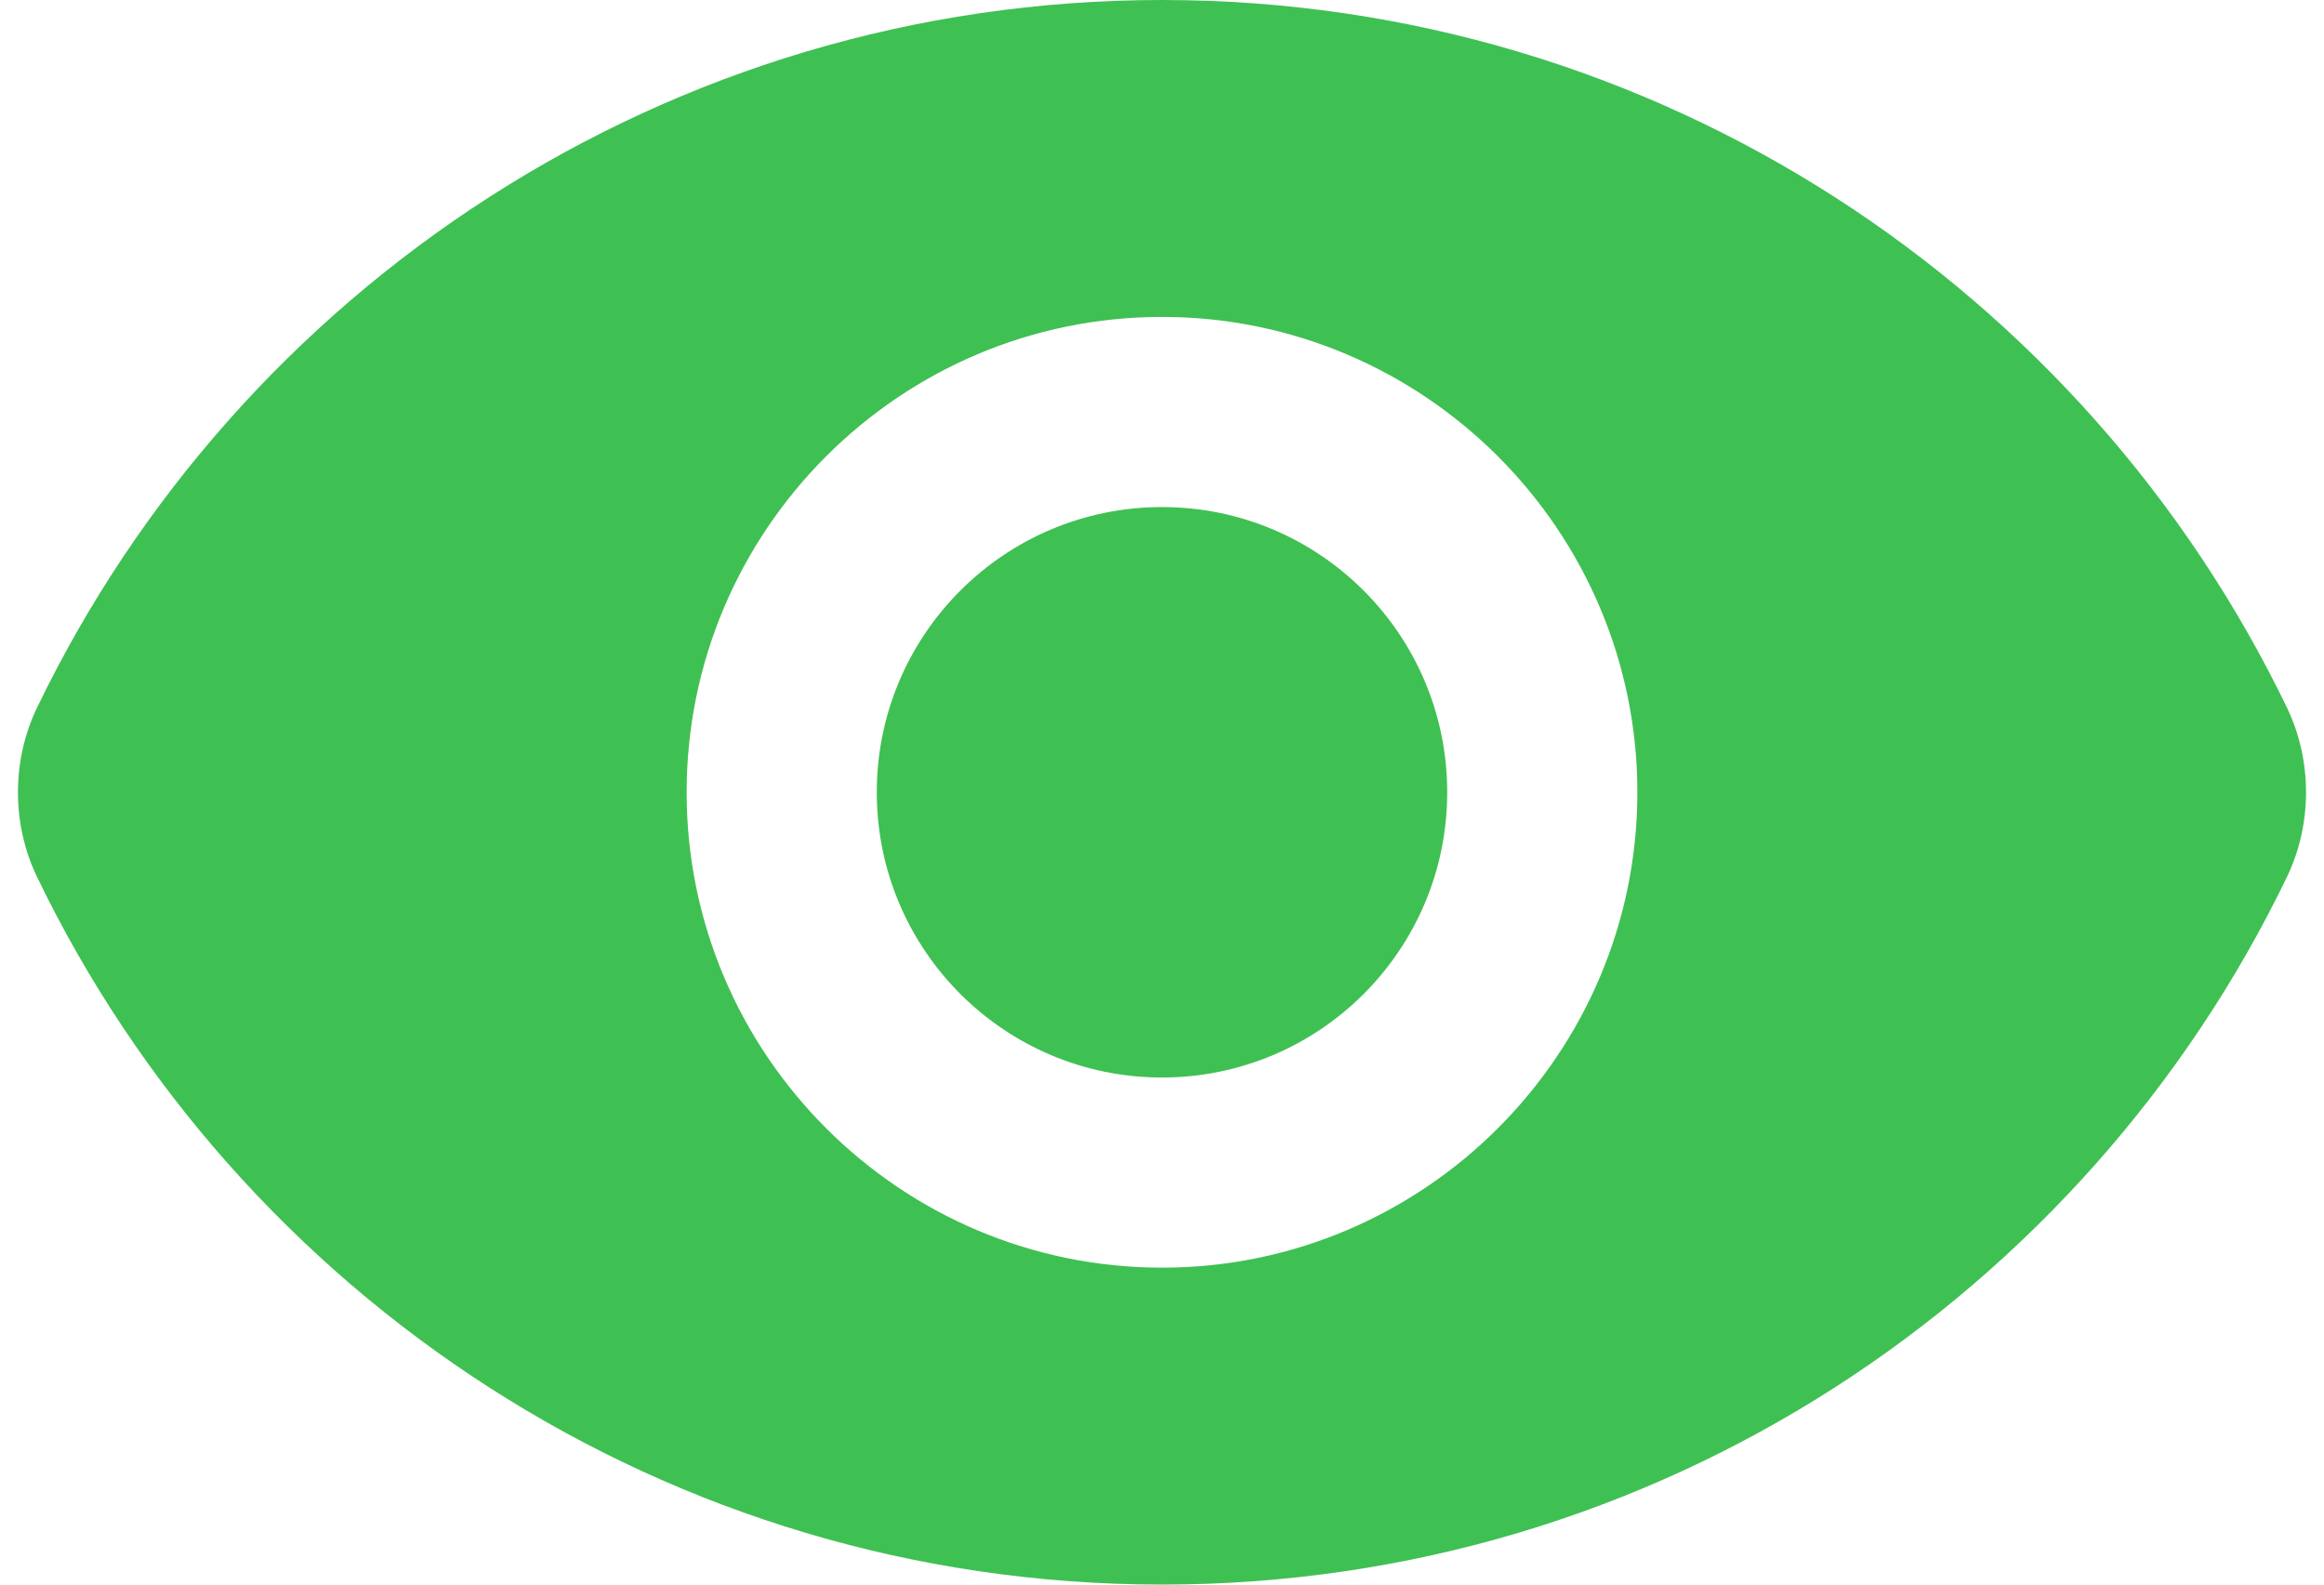
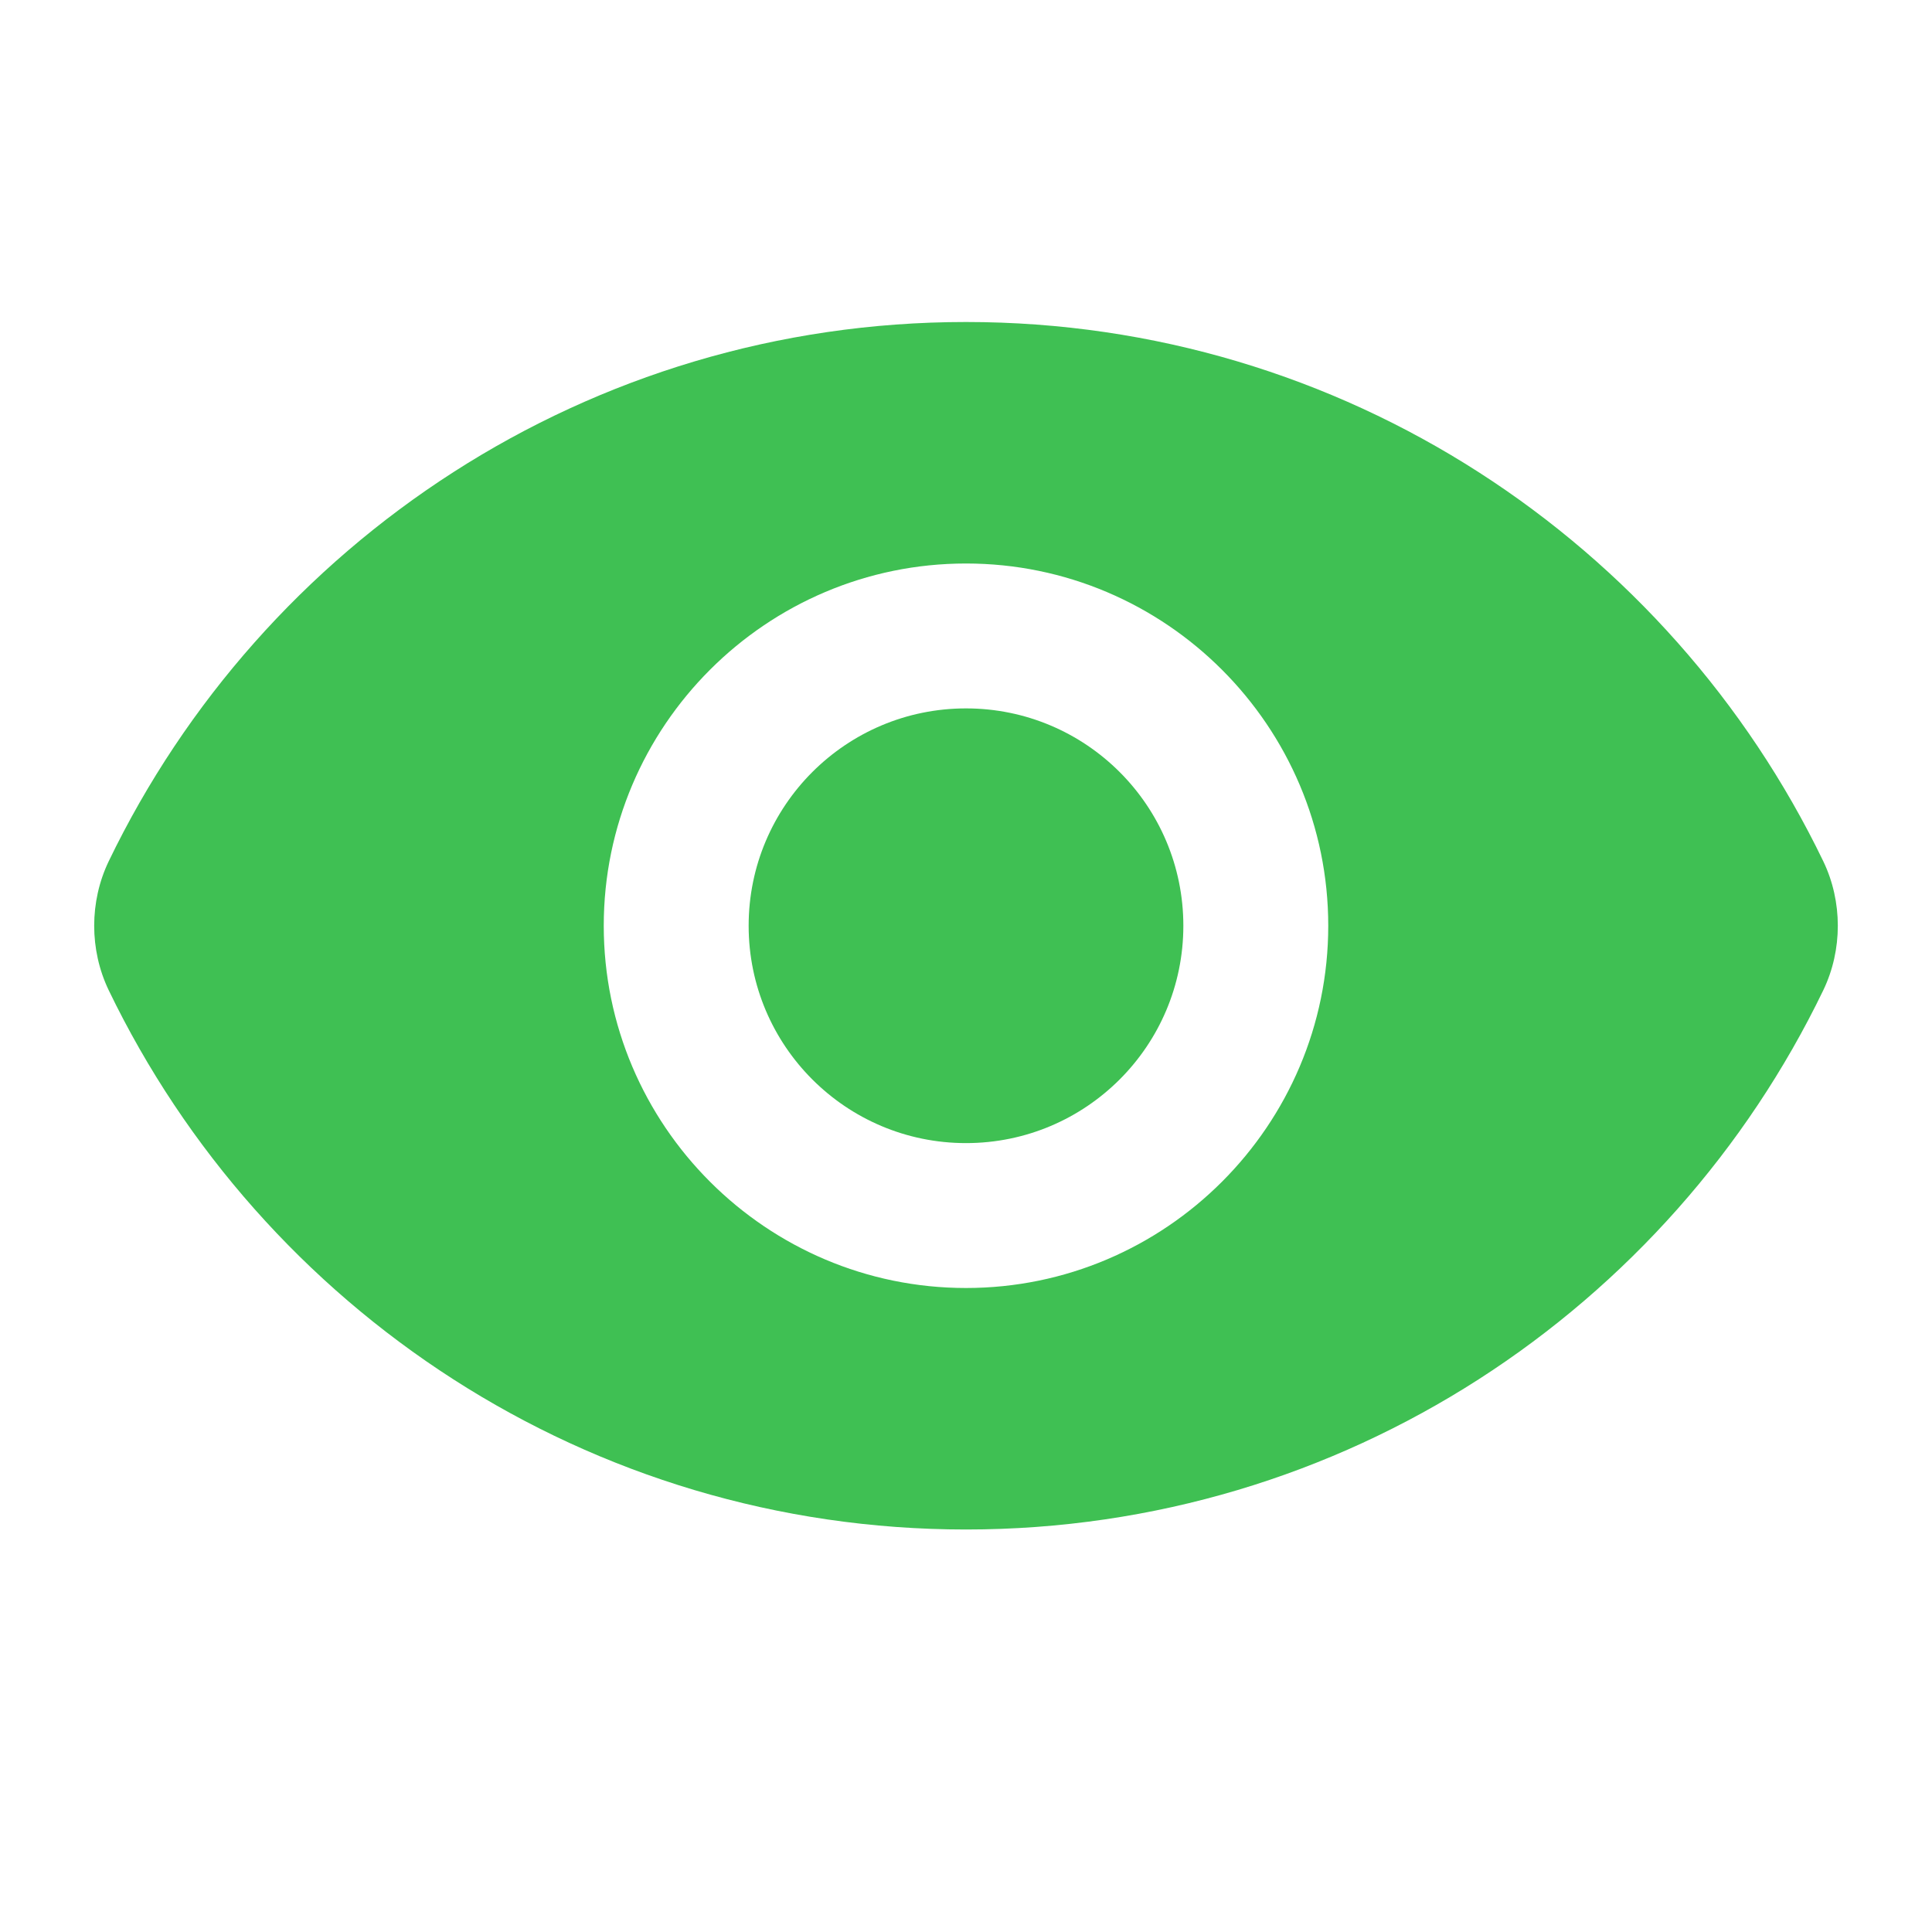
- <svg xmlns="http://www.w3.org/2000/svg" width="22" height="15" viewBox="0 0 22 15" fill="none">
-   <path d="M11 0C6.31 0 2.26 2.74 0.35 6.7C0.11 7.2 0.11 7.8 0.35 8.3C2.26 12.26 6.31 15 11 15C15.69 15 19.74 12.26 21.65 8.3C21.89 7.8 21.89 7.2 21.65 6.7C19.74 2.74 15.69 0 11 0ZM11 12C8.52 12 6.5 9.98 6.5 7.5C6.5 5.02 8.52 3 11 3C13.48 3 15.5 5.02 15.5 7.5C15.5 9.98 13.48 12 11 12Z" fill="#3FC053" />
-   <path d="M11 10.2C12.491 10.2 13.7 8.991 13.7 7.5C13.7 6.009 12.491 4.8 11 4.8C9.509 4.8 8.3 6.009 8.3 7.5C8.3 8.991 9.509 10.2 11 10.2Z" fill="#3FC053" />
+ <svg xmlns="http://www.w3.org/2000/svg" width="24" height="24" viewBox="0 0 24 24" fill="none">
+   <path d="M12 4C7.31 4 3.26 6.74 1.35 10.7C1.11 11.2 1.11 11.8 1.35 12.3C3.26 16.26 7.31 19 12 19C16.69 19 20.74 16.26 22.65 12.3C22.89 11.8 22.89 11.2 22.65 10.7C20.74 6.74 16.69 4 12 4ZM12 16C9.52 16 7.5 13.98 7.5 11.5C7.5 9.02 9.52 7 12 7C14.48 7 16.5 9.02 16.5 11.5C16.5 13.98 14.48 16 12 16Z" fill="#3FC053" />
+   <path d="M12 14.2C13.491 14.2 14.7 12.991 14.7 11.5C14.7 10.009 13.491 8.8 12 8.8C10.509 8.8 9.3 10.009 9.3 11.5C9.3 12.991 10.509 14.2 12 14.2Z" fill="#3FC053" />
</svg>
